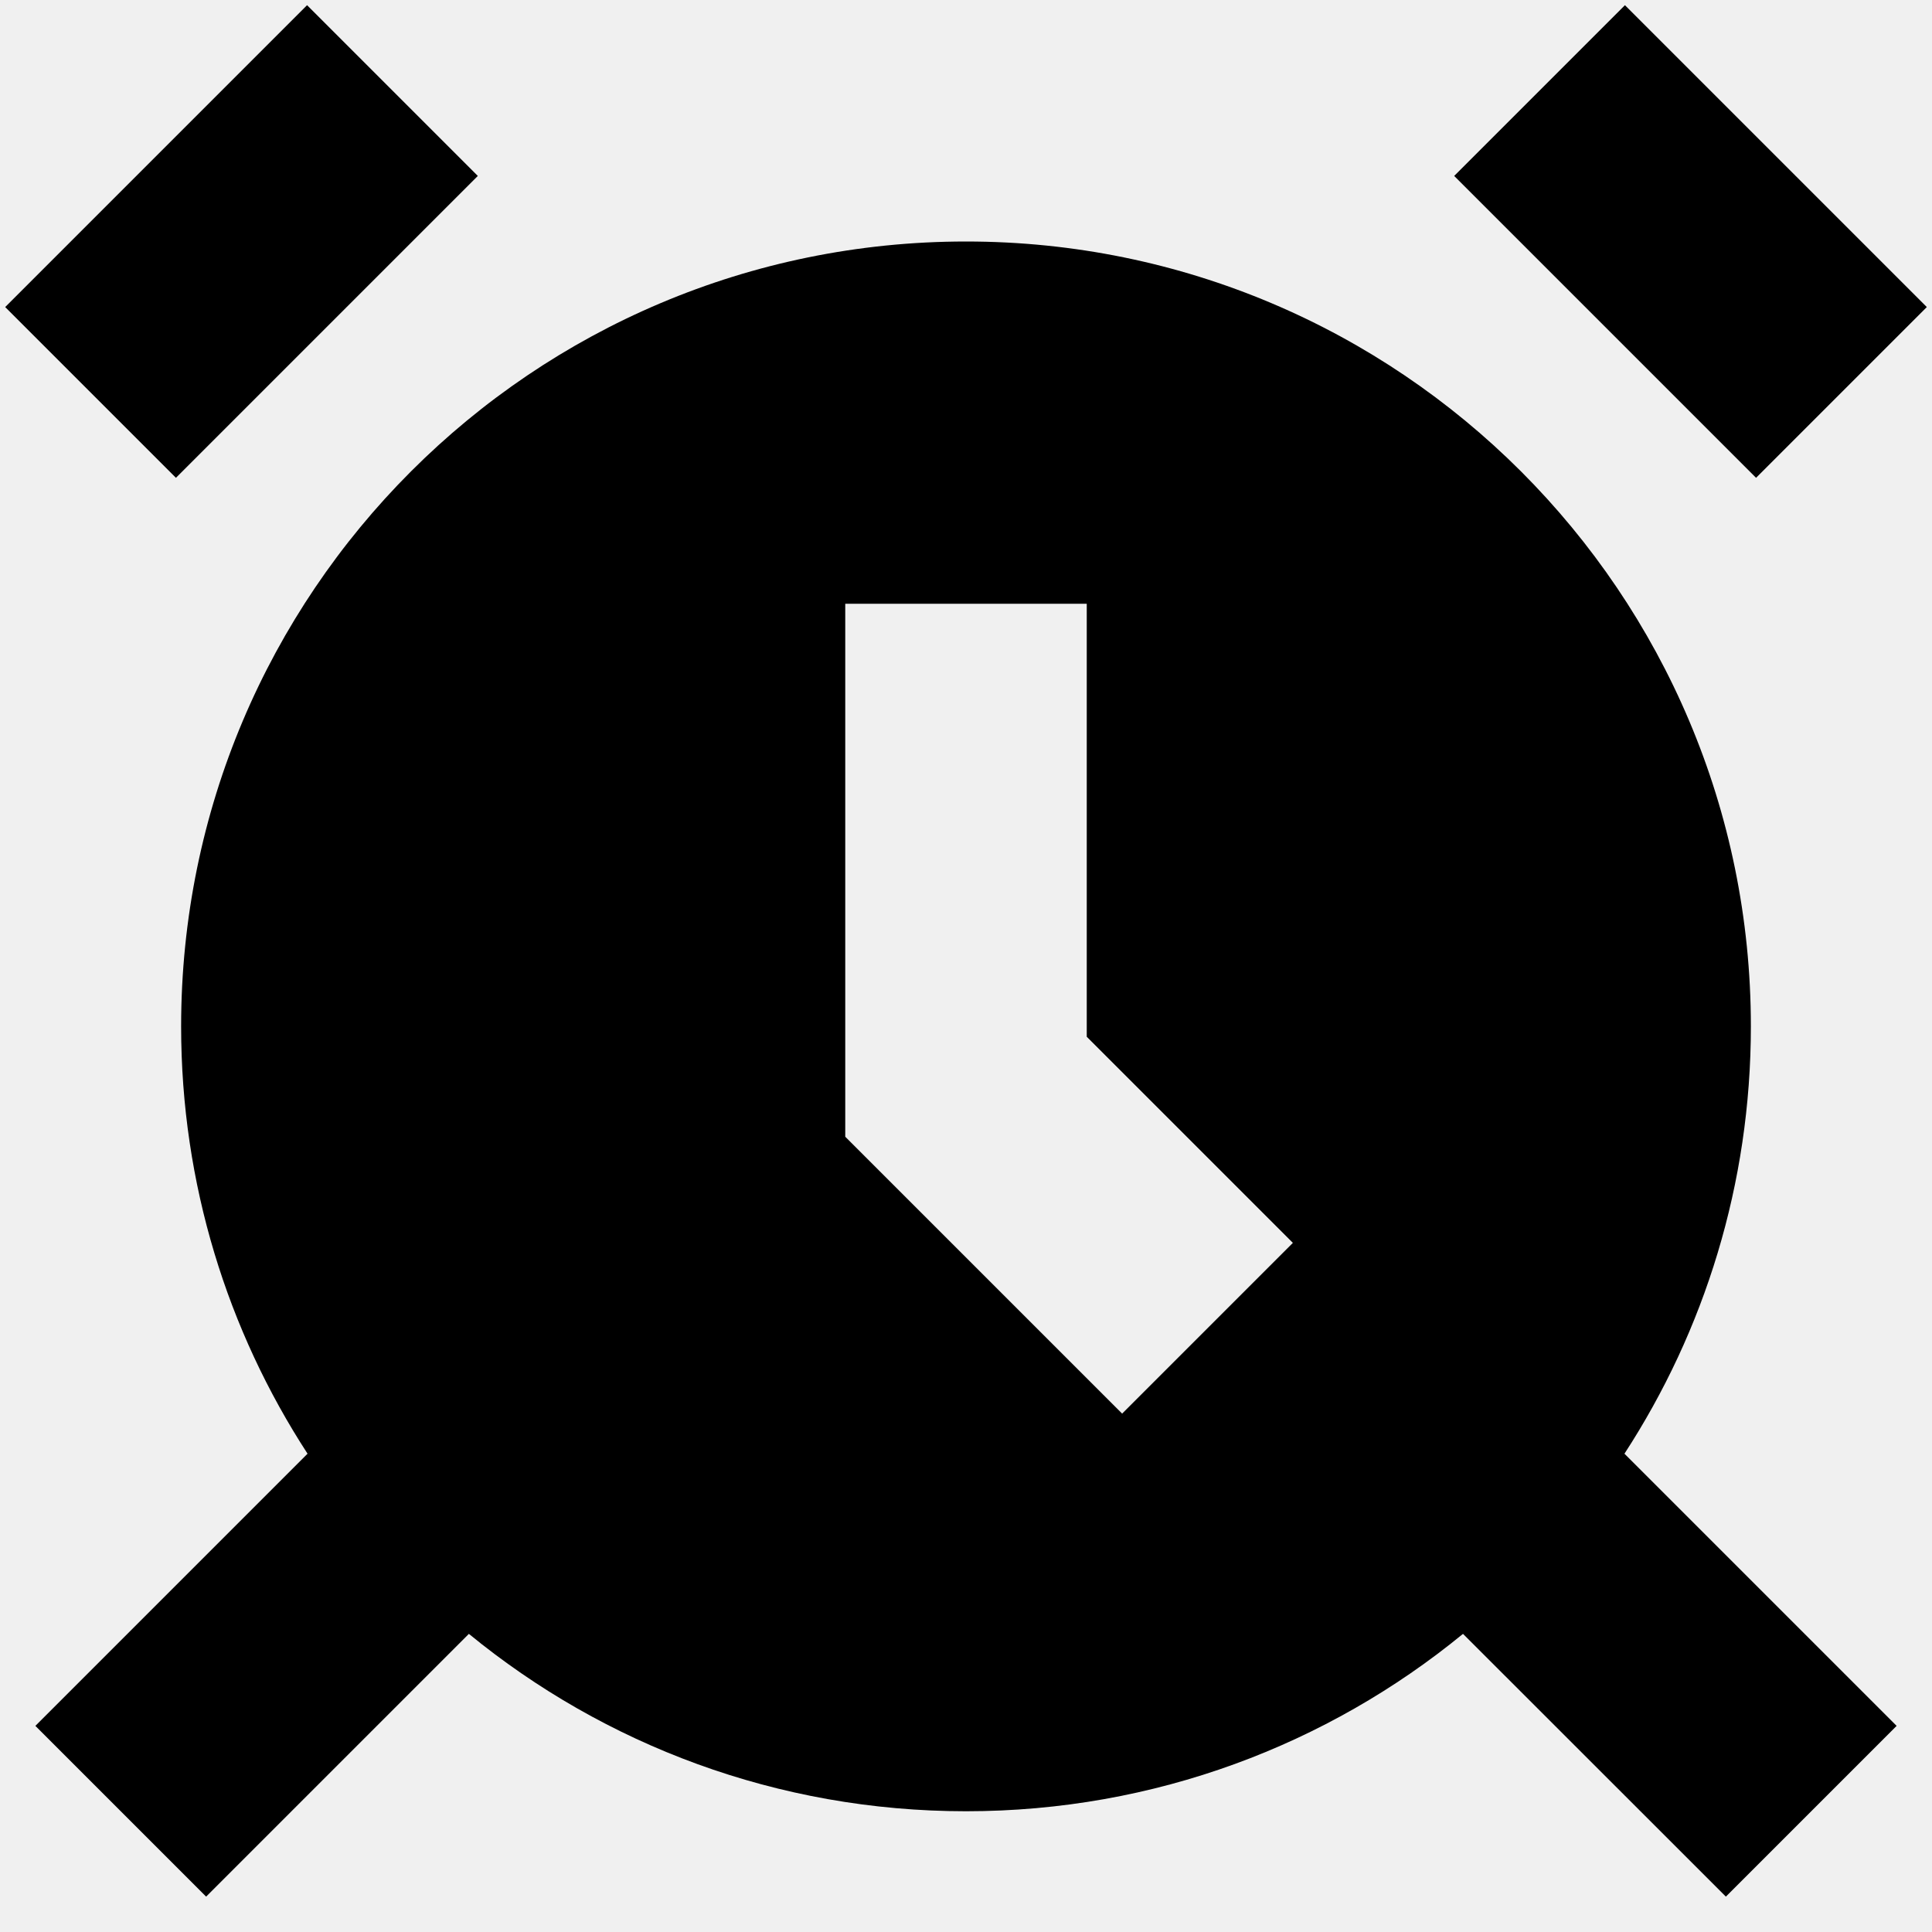
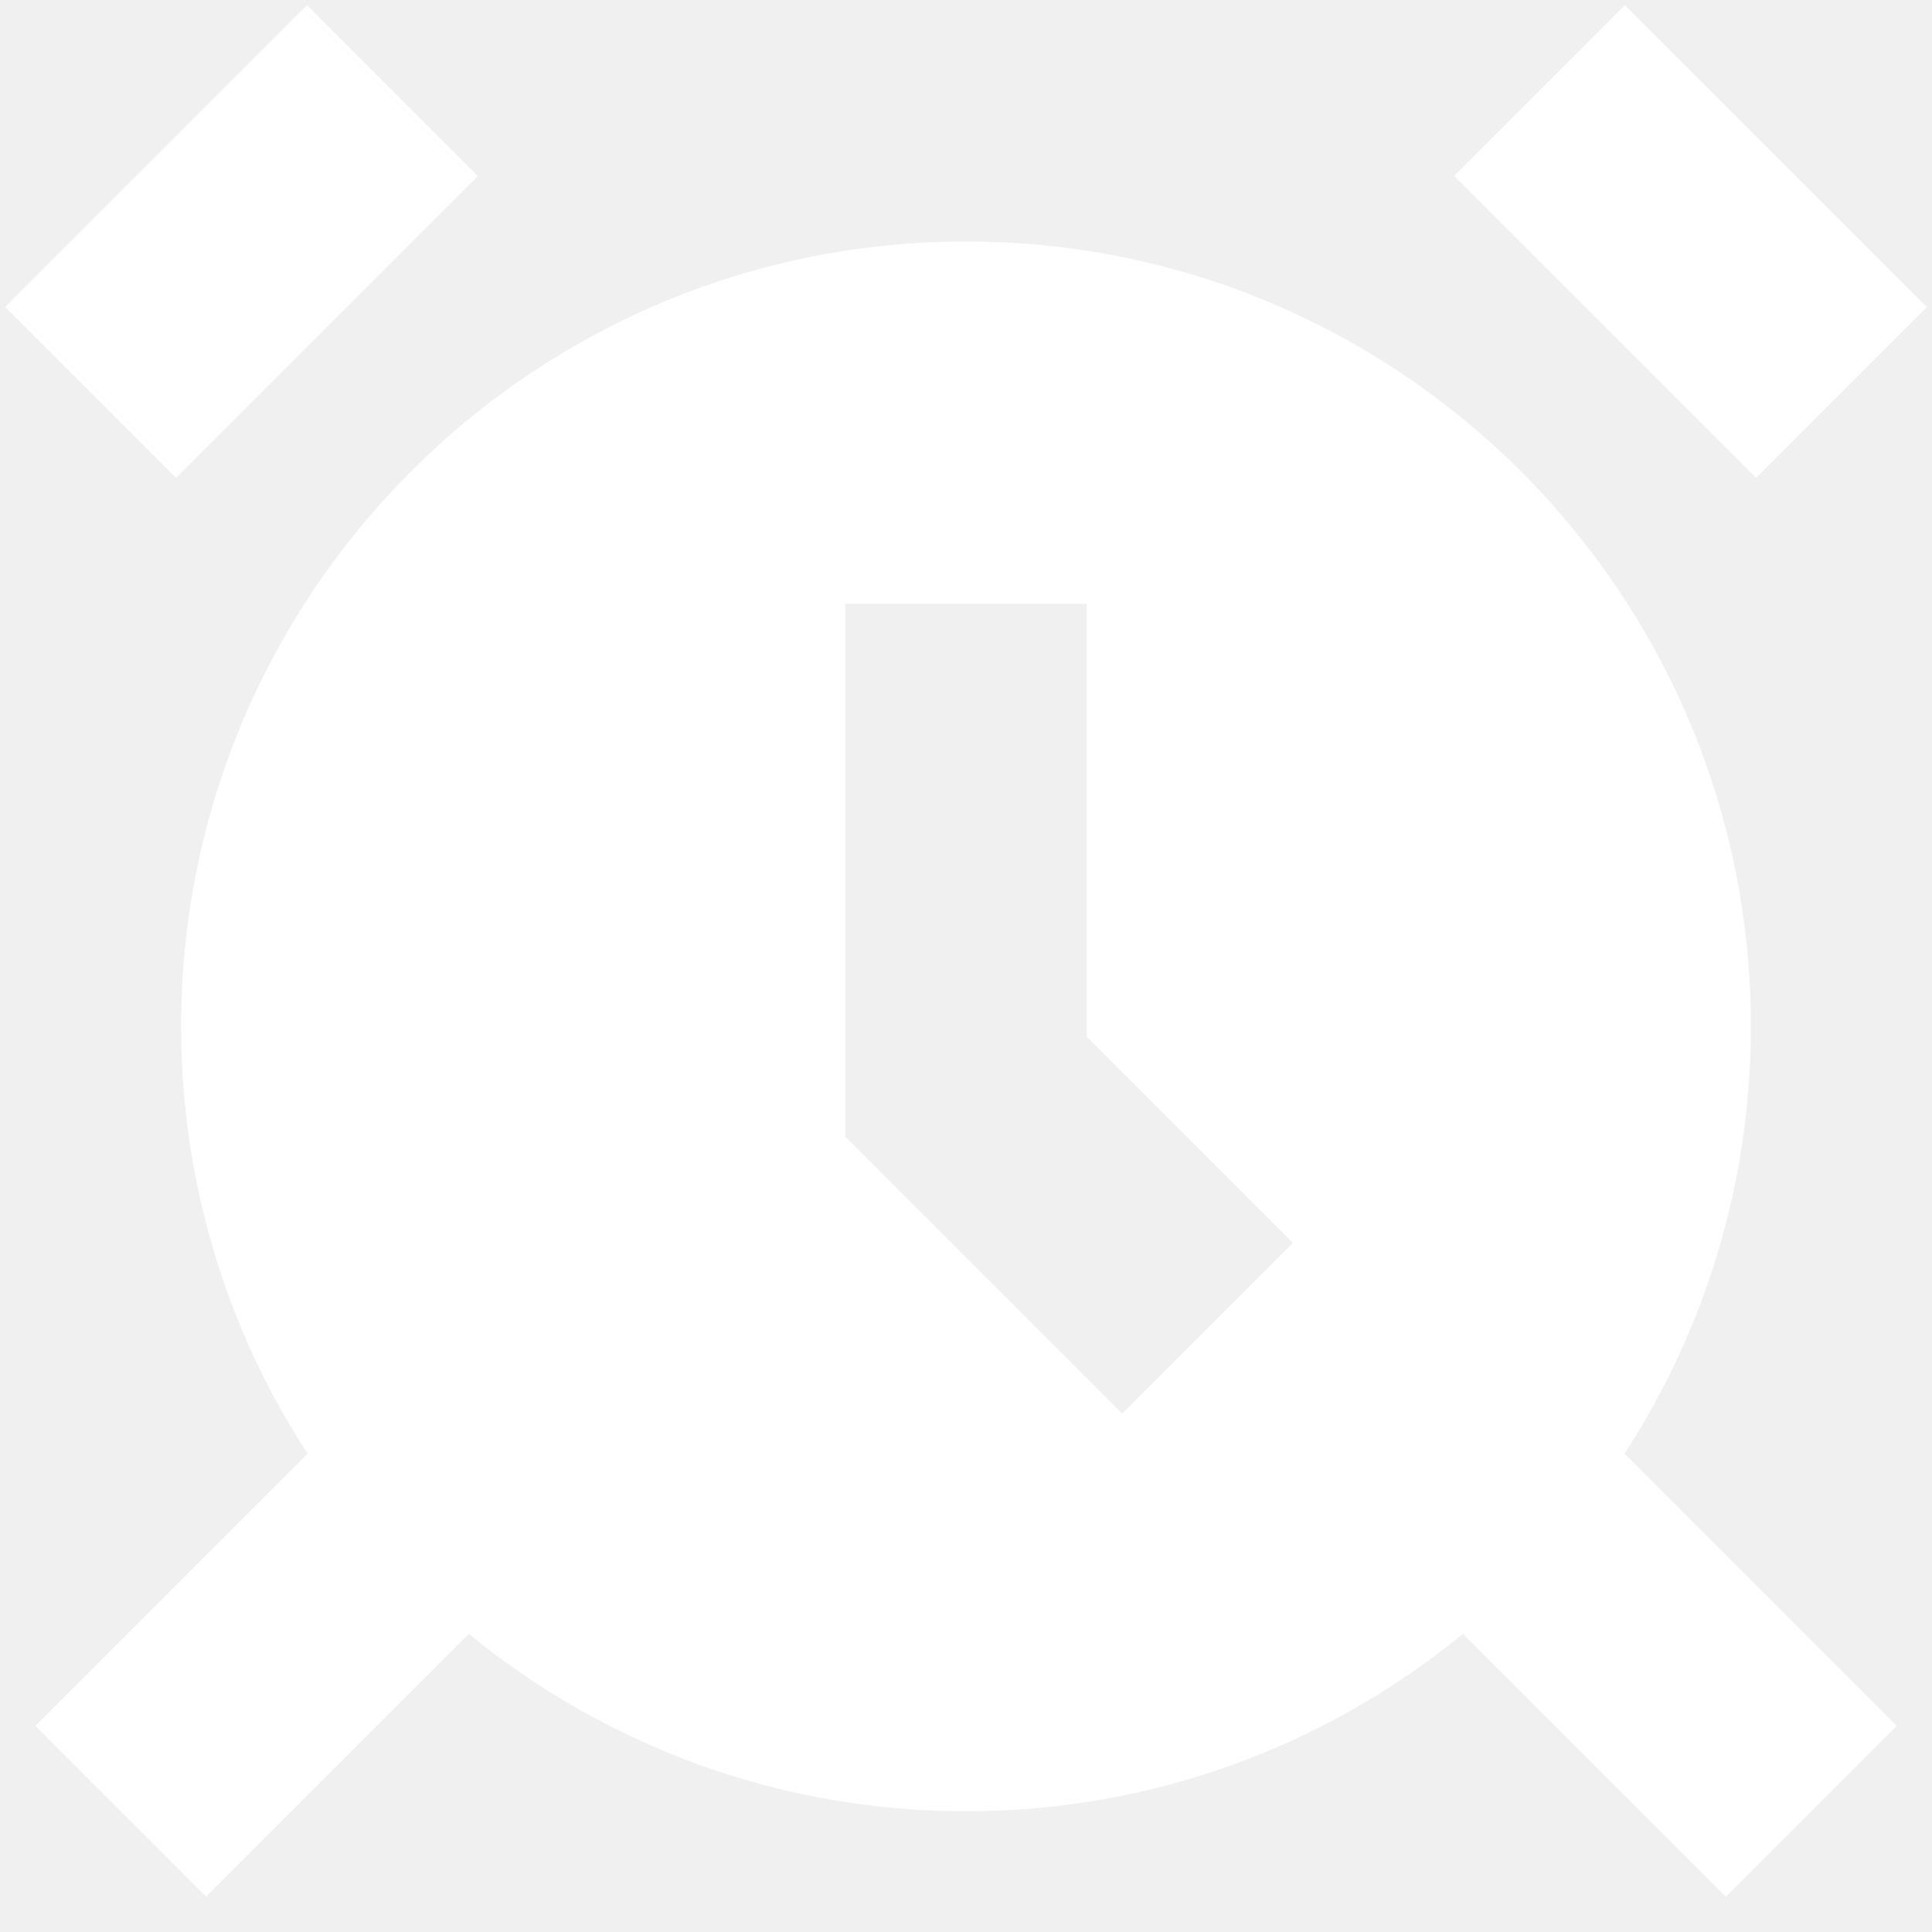
<svg xmlns="http://www.w3.org/2000/svg" width="800px" height="800px" viewBox="0 0 16 16" fill="none">
-   <path d="M3.957 1.457L1.457 3.957L0.043 2.543L2.543 0.043L3.957 1.457Z" fill="#000000" />
-   <path fill-rule="evenodd" clip-rule="evenodd" d="M14.5 8.5C14.5 9.805 14.115 11.021 13.453 12.039L15.707 14.293L14.293 15.707L12.116 13.531C10.995 14.449 9.562 15 8 15C6.438 15 5.004 14.449 3.883 13.531L1.707 15.707L0.293 14.293L2.547 12.039C1.885 11.021 1.5 9.805 1.5 8.5C1.5 4.91 4.41 2 8 2C11.59 2 14.5 4.91 14.5 8.5ZM7 5V9.414L9.293 11.707L10.707 10.293L9 8.586V5H7Z" fill="#000000" />
-   <path d="M14.543 3.957L12.043 1.457L13.457 0.043L15.957 2.543L14.543 3.957Z" fill="#000000" />
+   <path d="M3.957 1.457L1.457 3.957L0.043 2.543L2.543 0.043L3.957 1.457Z" fill="#FFFFFF" />
+   <path fill-rule="evenodd" clip-rule="evenodd" d="M14.5 8.5C14.5 9.805 14.115 11.021 13.453 12.039L15.707 14.293L14.293 15.707L12.116 13.531C10.995 14.449 9.562 15 8 15C6.438 15 5.004 14.449 3.883 13.531L1.707 15.707L0.293 14.293L2.547 12.039C1.885 11.021 1.5 9.805 1.5 8.5C1.5 4.91 4.41 2 8 2C11.59 2 14.5 4.91 14.5 8.5ZM7 5V9.414L9.293 11.707L10.707 10.293L9 8.586V5H7Z" fill="#FFFFFF" />
+   <path d="M14.543 3.957L12.043 1.457L13.457 0.043L15.957 2.543L14.543 3.957Z" fill="#FFFFFF" />
</svg>
